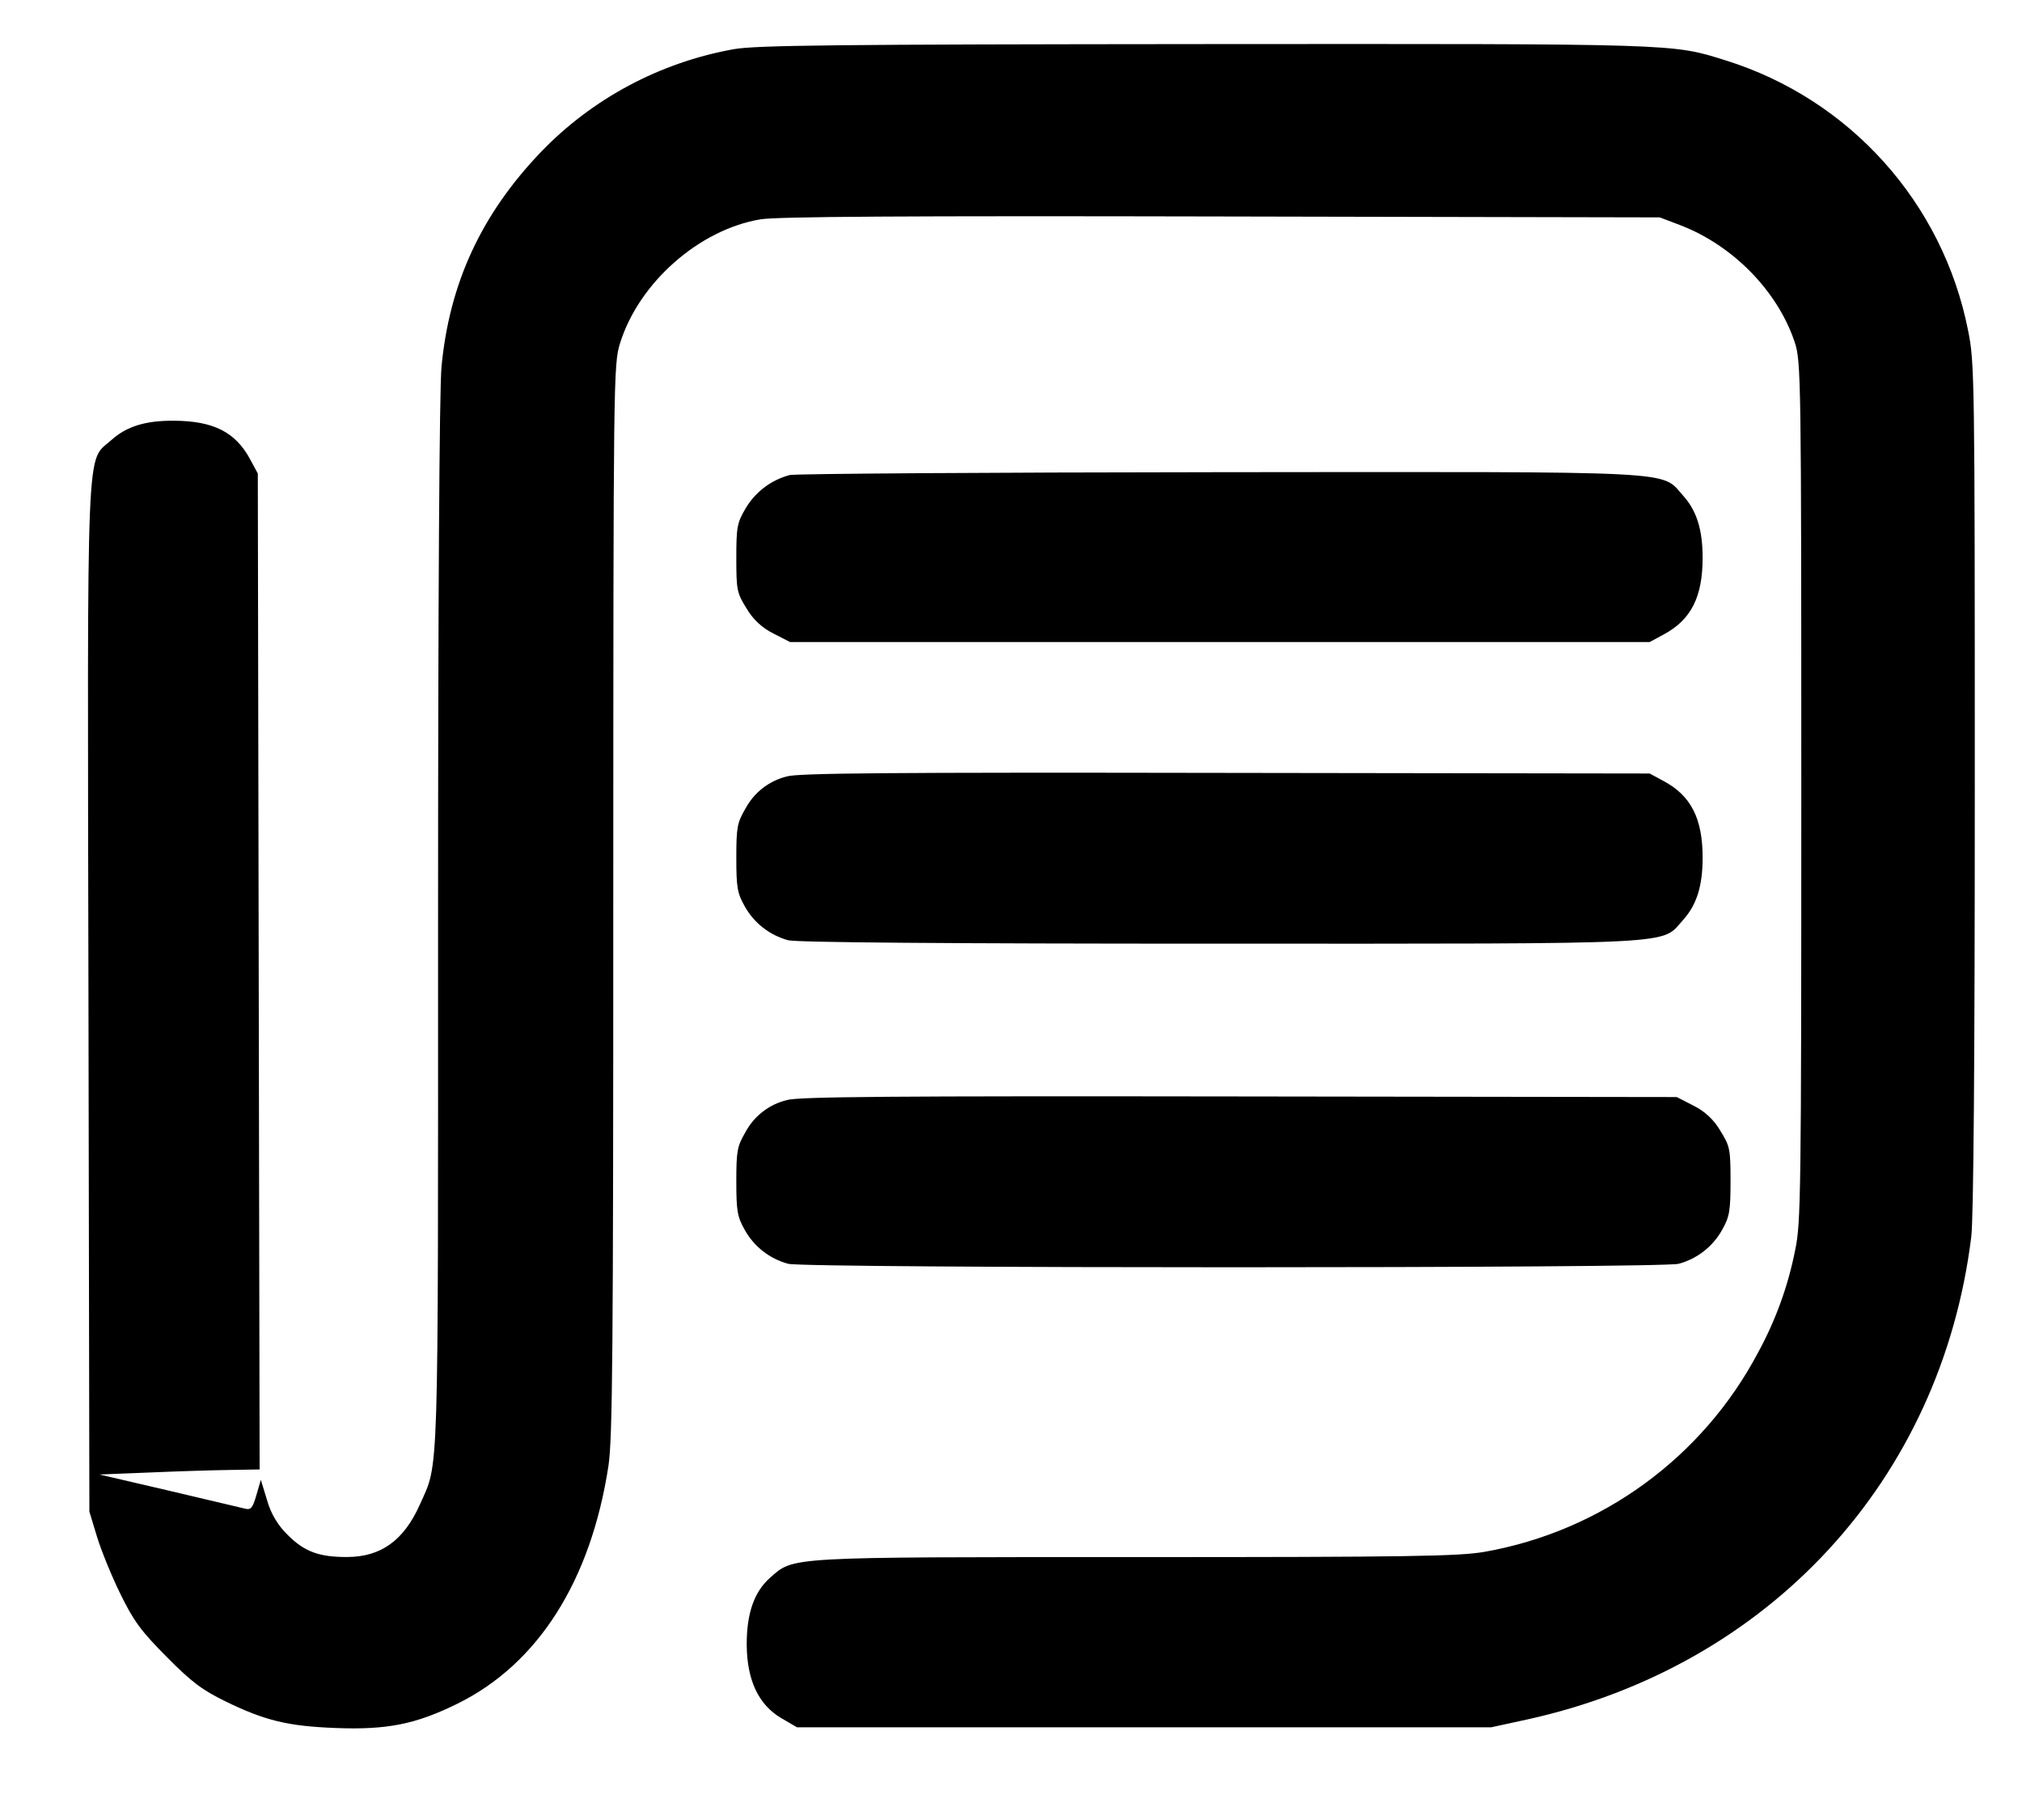
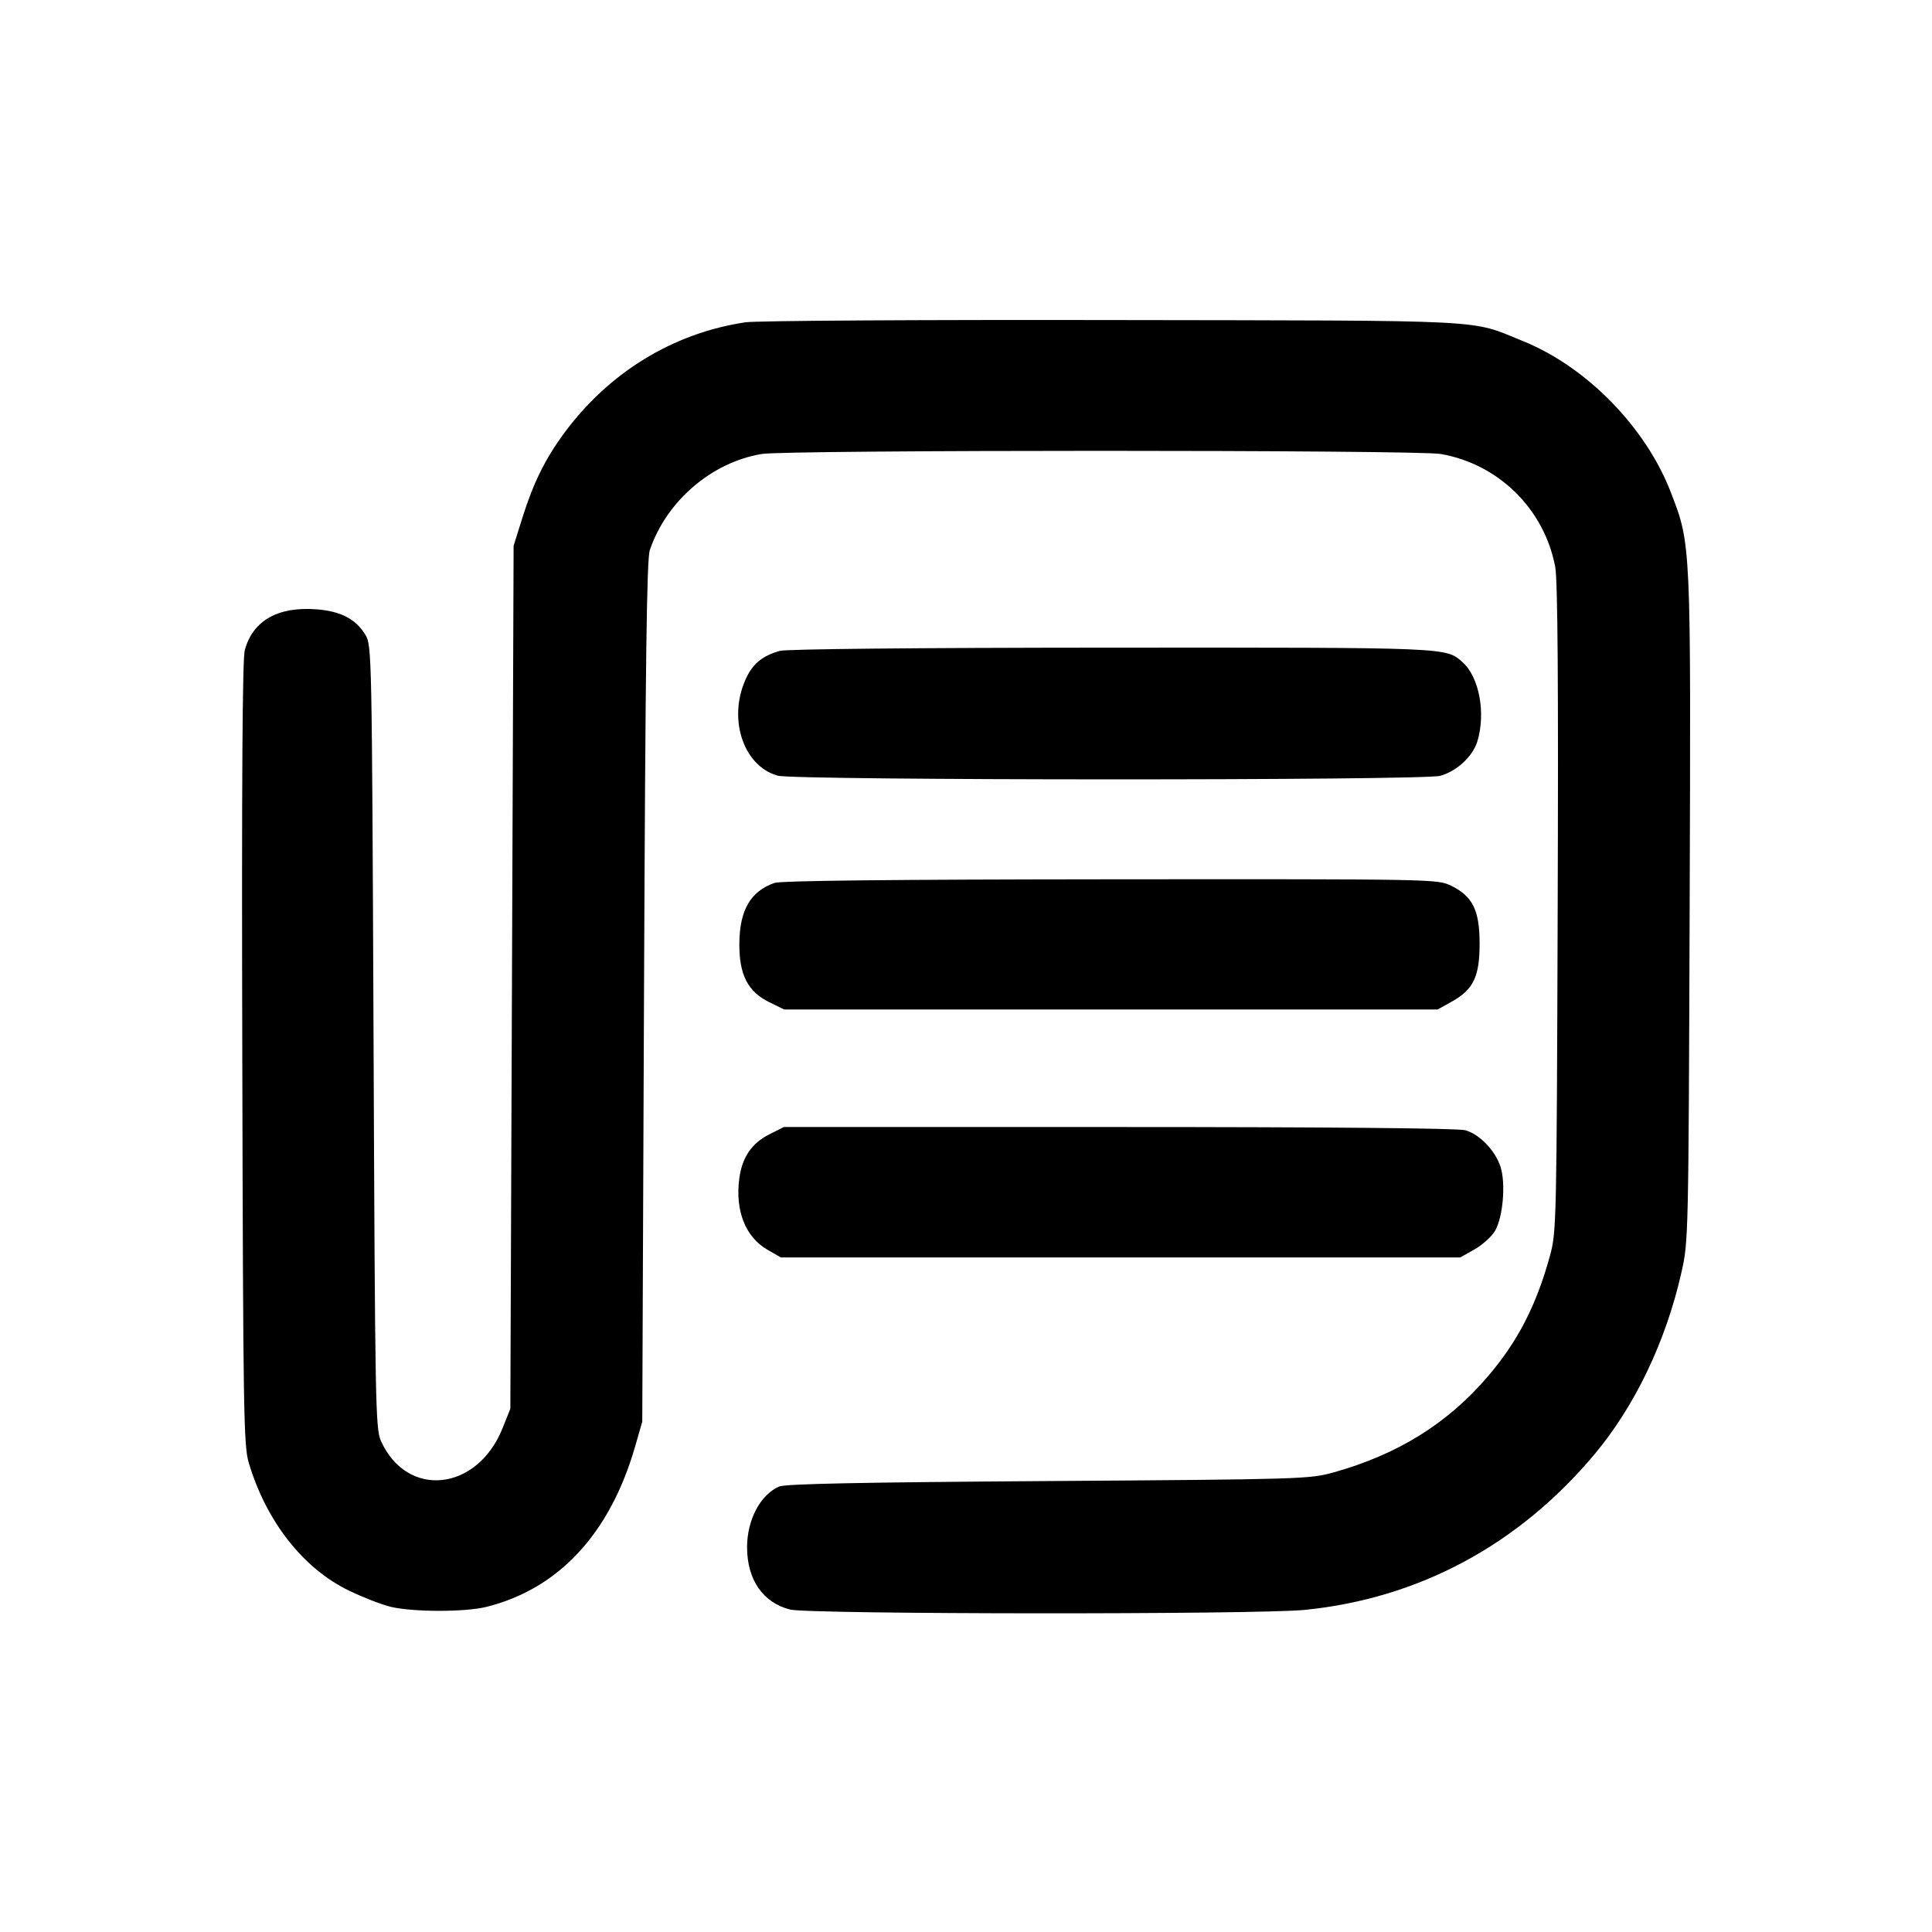
- <svg xmlns="http://www.w3.org/2000/svg" viewBox="0 0 20 18">
-   <path fill-rule="evenodd" d="M7.255.487c-.729.131-1.4.49-1.907 1.019-.587.613-.903 1.296-.981 2.121-.021.223-.034 2.288-.034 5.518 0 5.606.01 5.307-.179 5.733-.159.357-.385.52-.721.521-.275.001-.422-.053-.584-.215a.76.76 0 0 1-.207-.346l-.062-.202-.044.151c-.038.13-.055.149-.115.133l-.754-.178-.683-.159.499-.02c.275-.012.632-.023.793-.025l.292-.005-.009-4.925-.009-4.925-.074-.137c-.145-.272-.363-.383-.756-.385-.281-.002-.468.056-.617.19-.254.23-.239-.151-.228 5.533l.009 5.066.076.25c.042.138.146.392.232.567.13.265.204.366.457.62.247.25.352.328.584.441.388.189.615.244 1.084.262.51.02.794-.036 1.209-.241.796-.393 1.317-1.213 1.492-2.349.041-.268.048-1.137.048-5.605.001-5.173.002-5.293.067-5.5.186-.599.782-1.125 1.39-1.226.163-.027 1.438-.035 4.56-.028l4.334.009.2.076c.523.199.969.655 1.136 1.162.061.189.064.343.064 4.445 0 3.986-.004 4.268-.061 4.532a3.53 3.53 0 0 1-.364 1.007 3.81 3.81 0 0 1-2.709 1.976c-.258.044-.742.052-3.452.052-3.469 0-3.376-.005-3.613.203-.159.14-.234.356-.232.668.003.347.117.589.341.721l.156.091h6.867l.35-.076c2.401-.526 4.1-2.37 4.398-4.773.023-.184.035-1.736.035-4.461 0-4.057-.002-4.189-.067-4.508A3.51 3.51 0 0 0 17.071.598c-.536-.168-.448-.165-5.154-.162-3.646.003-4.445.011-4.662.051m.557 4.211a.721.721 0 0 0-.437.33c-.084.142-.092.185-.092.491 0 .316.006.346.101.498a.627.627 0 0 0 .265.248l.166.085h8.502l.137-.074c.272-.145.387-.371.387-.759 0-.279-.059-.466-.192-.614-.227-.251.047-.237-4.594-.233-2.276.002-4.185.015-4.243.028m-.029 2.981a.637.637 0 0 0-.409.317c-.082.14-.091.185-.091.487 0 .294.01.351.084.482a.7.7 0 0 0 .429.334c.078.022 1.589.034 4.259.034 4.64 0 4.368.014 4.594-.236.133-.148.192-.335.192-.614 0-.388-.115-.614-.387-.759l-.137-.074-4.2-.006c-3.317-.006-4.229.002-4.334.035m0 3.201a.633.633 0 0 0-.409.316c-.082.14-.091.185-.091.487 0 .294.01.351.084.482a.7.7 0 0 0 .429.334c.166.046 8.642.046 8.808 0a.7.7 0 0 0 .429-.334c.074-.131.084-.188.084-.484 0-.316-.006-.346-.101-.498a.627.627 0 0 0-.265-.248l-.166-.085-4.334-.006c-3.421-.005-4.363.002-4.468.036" />
+ <svg xmlns="http://www.w3.org/2000/svg" width="32" height="32">
+   <path d="M12.349 5.338c-1.197.178-2.26.827-3.004 1.835-.313.424-.512.827-.691 1.398l-.147.469-.027 7.147-.027 7.146-.128.32c-.419 1.05-1.583 1.173-2.016.213-.09-.2-.097-.603-.122-6.693-.027-6.361-.029-6.483-.134-6.657-.157-.26-.405-.391-.802-.423-.646-.052-1.064.185-1.197.677-.039.147-.052 2.211-.041 6.681.014 5.968.022 6.493.108 6.78.29.97.902 1.75 1.662 2.116.237.114.55.235.697.269.373.086 1.224.086 1.572 0 1.198-.297 2.048-1.21 2.465-2.649l.121-.42.029-7.12c.023-5.476.045-7.166.096-7.316.276-.813 1.026-1.456 1.856-1.592.42-.069 10.822-.069 11.242 0a2.338 2.338 0 0 1 1.899 1.874c.041.237.053 1.959.04 5.674-.017 5.194-.02 5.343-.128 5.733-.225.819-.53 1.413-1.021 1.989-.669.785-1.495 1.3-2.563 1.599-.397.11-.527.114-4.728.143-3.114.021-4.359.046-4.458.091-.311.14-.528.553-.528 1.005 0 .537.263.919.712 1.032.316.08 7.731.085 8.522.006 1.89-.188 3.543-1.075 4.8-2.575.672-.802 1.182-1.868 1.441-3.011.117-.514.118-.575.137-6.027.021-6.084.024-6.029-.312-6.898-.413-1.073-1.391-2.075-2.441-2.501-.901-.366-.434-.342-6.806-.352-3.168-.006-5.903.011-6.078.037m.564 5.443c-.27.078-.428.2-.536.414-.337.664-.084 1.489.506 1.653.287.079 10.684.082 10.972.002.276-.077.541-.323.616-.574.14-.469.029-1.063-.247-1.308-.277-.247-.202-.243-5.824-.241-3.27.002-5.376.023-5.487.054m-.086 3.843c-.396.139-.577.451-.581 1.003-.004.517.138.796.497.973l.244.12h10.826l.238-.133c.355-.2.456-.412.456-.96 0-.55-.116-.784-.473-.957-.226-.109-.271-.11-5.638-.106-3.624.003-5.462.023-5.569.06m-.082 4.163c-.295.149-.453.38-.5.732-.071.534.102.972.468 1.181l.22.127h11.254l.237-.134c.13-.073.283-.212.34-.309.13-.224.178-.78.09-1.056-.087-.271-.348-.542-.585-.608-.118-.033-2.261-.053-5.738-.053h-5.548l-.238.12" fill-rule="evenodd" fill="#000" />
</svg>
